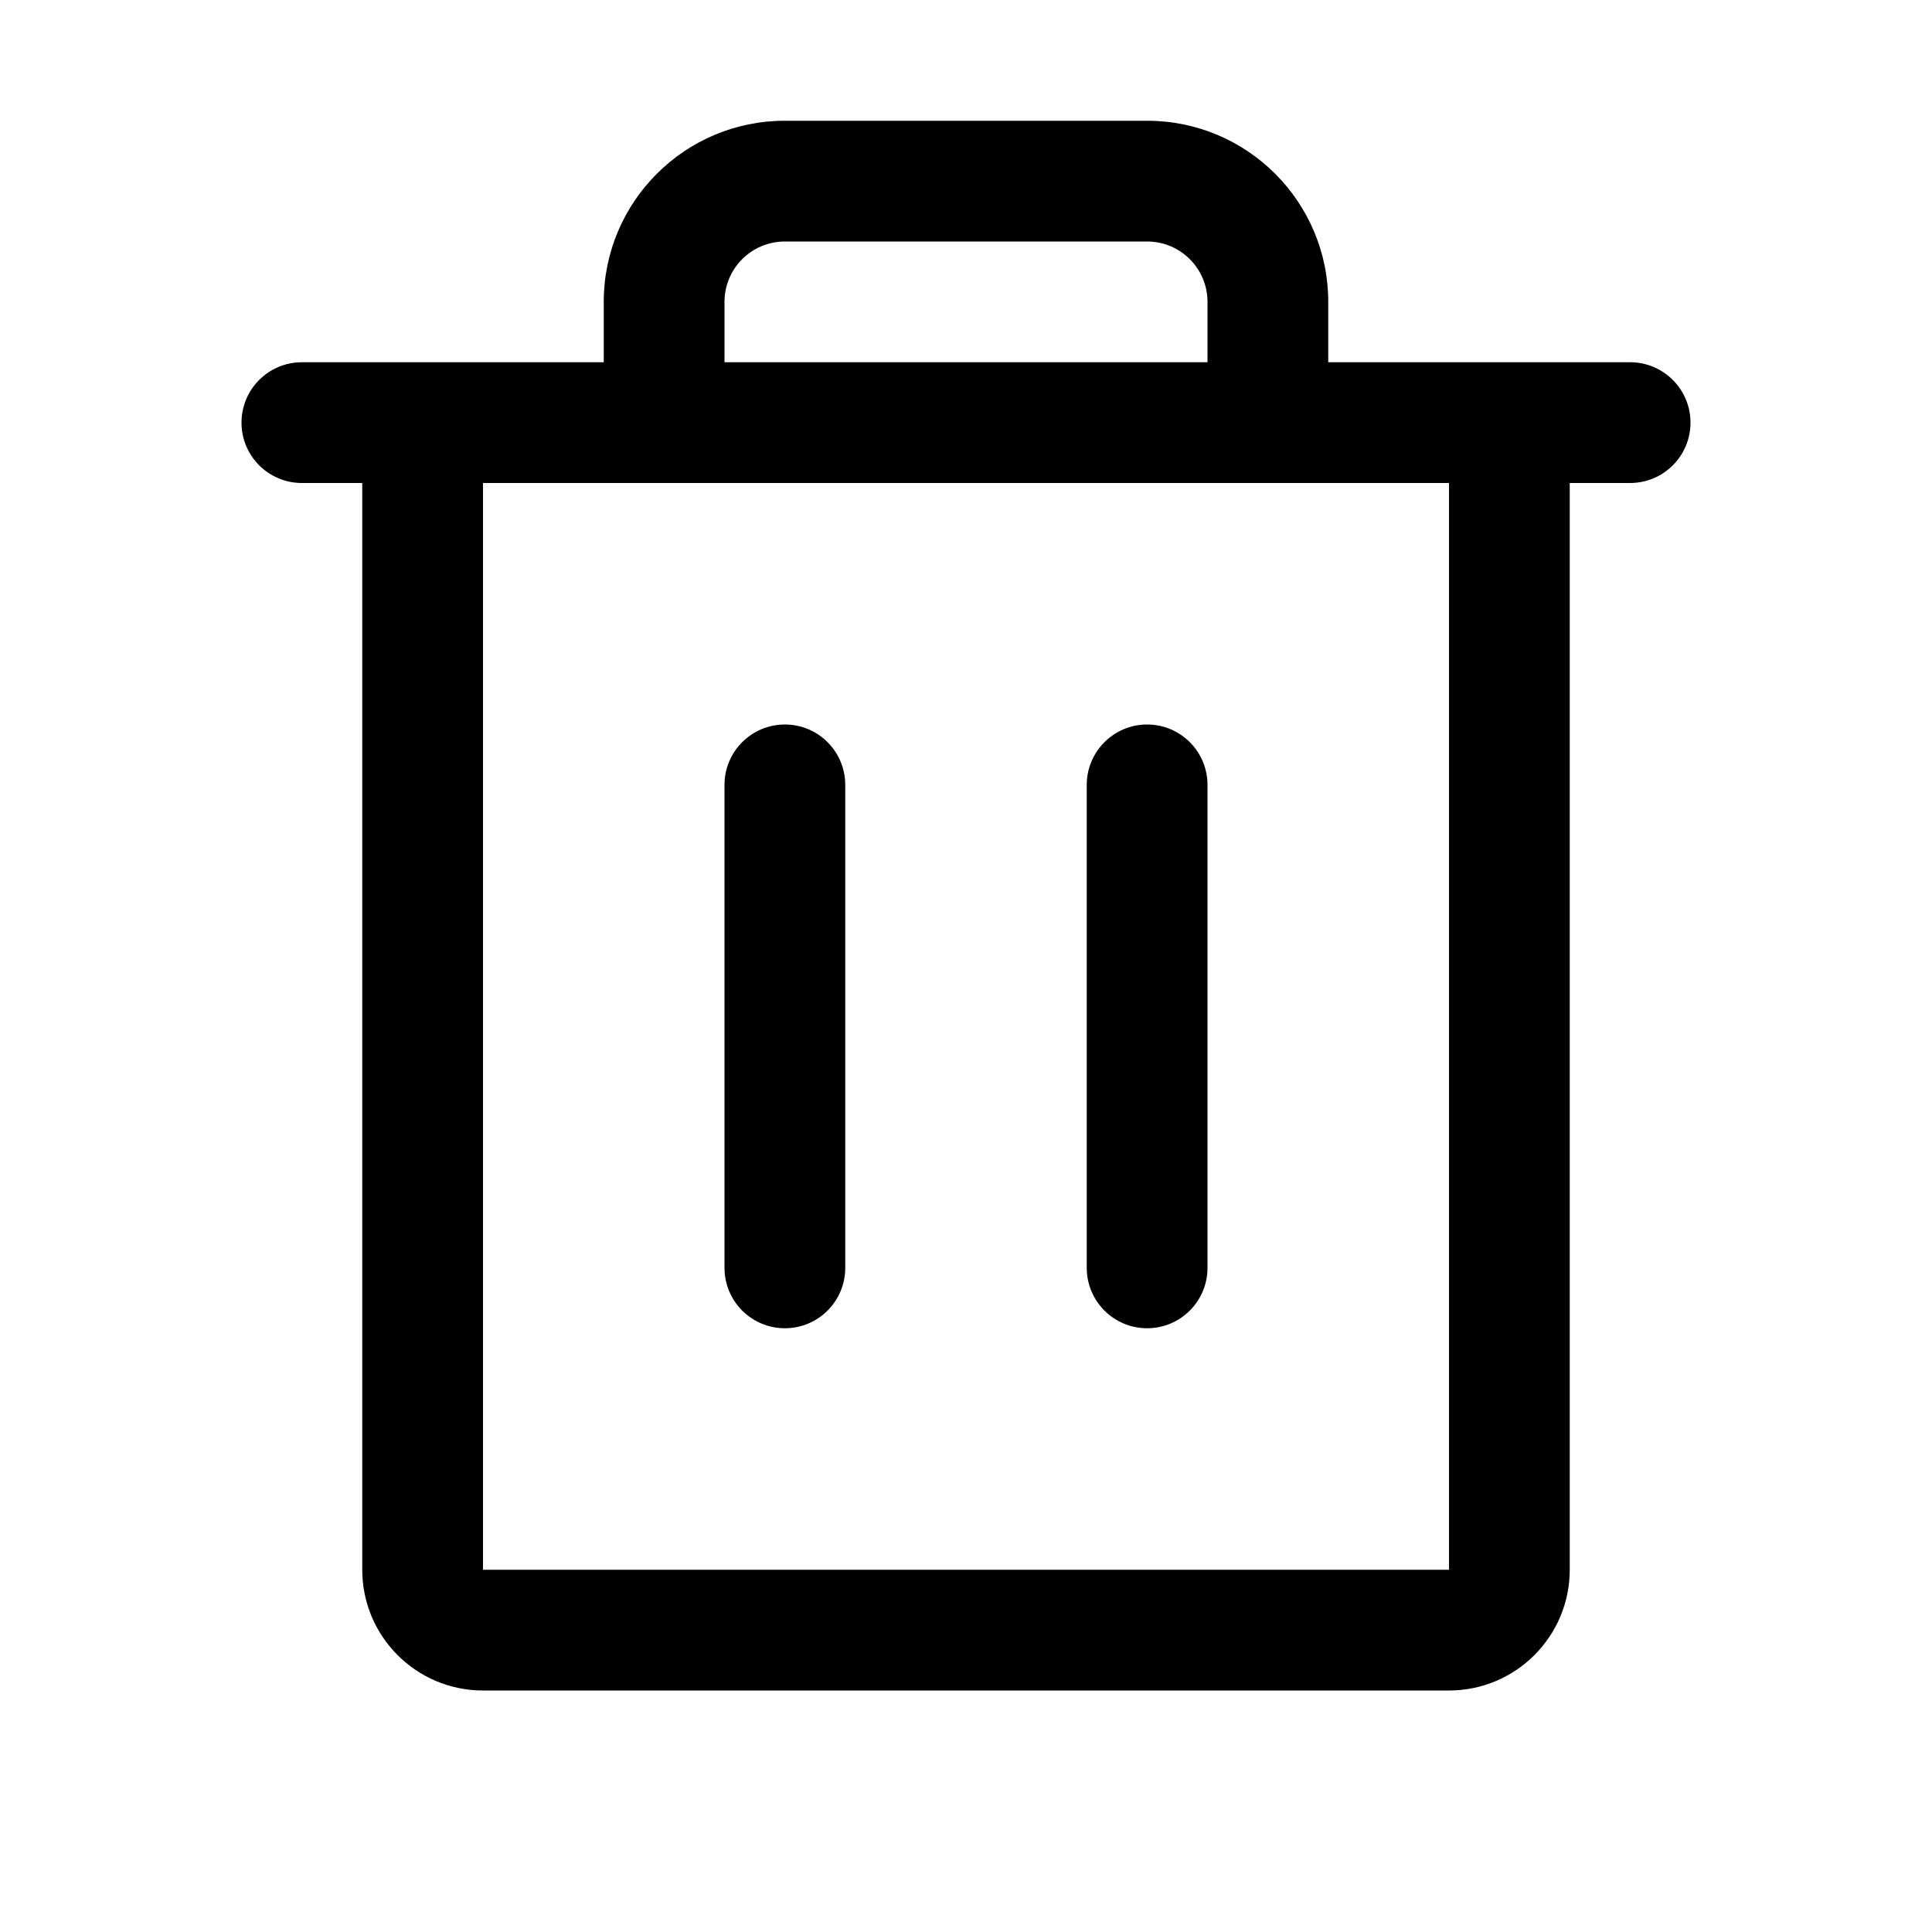
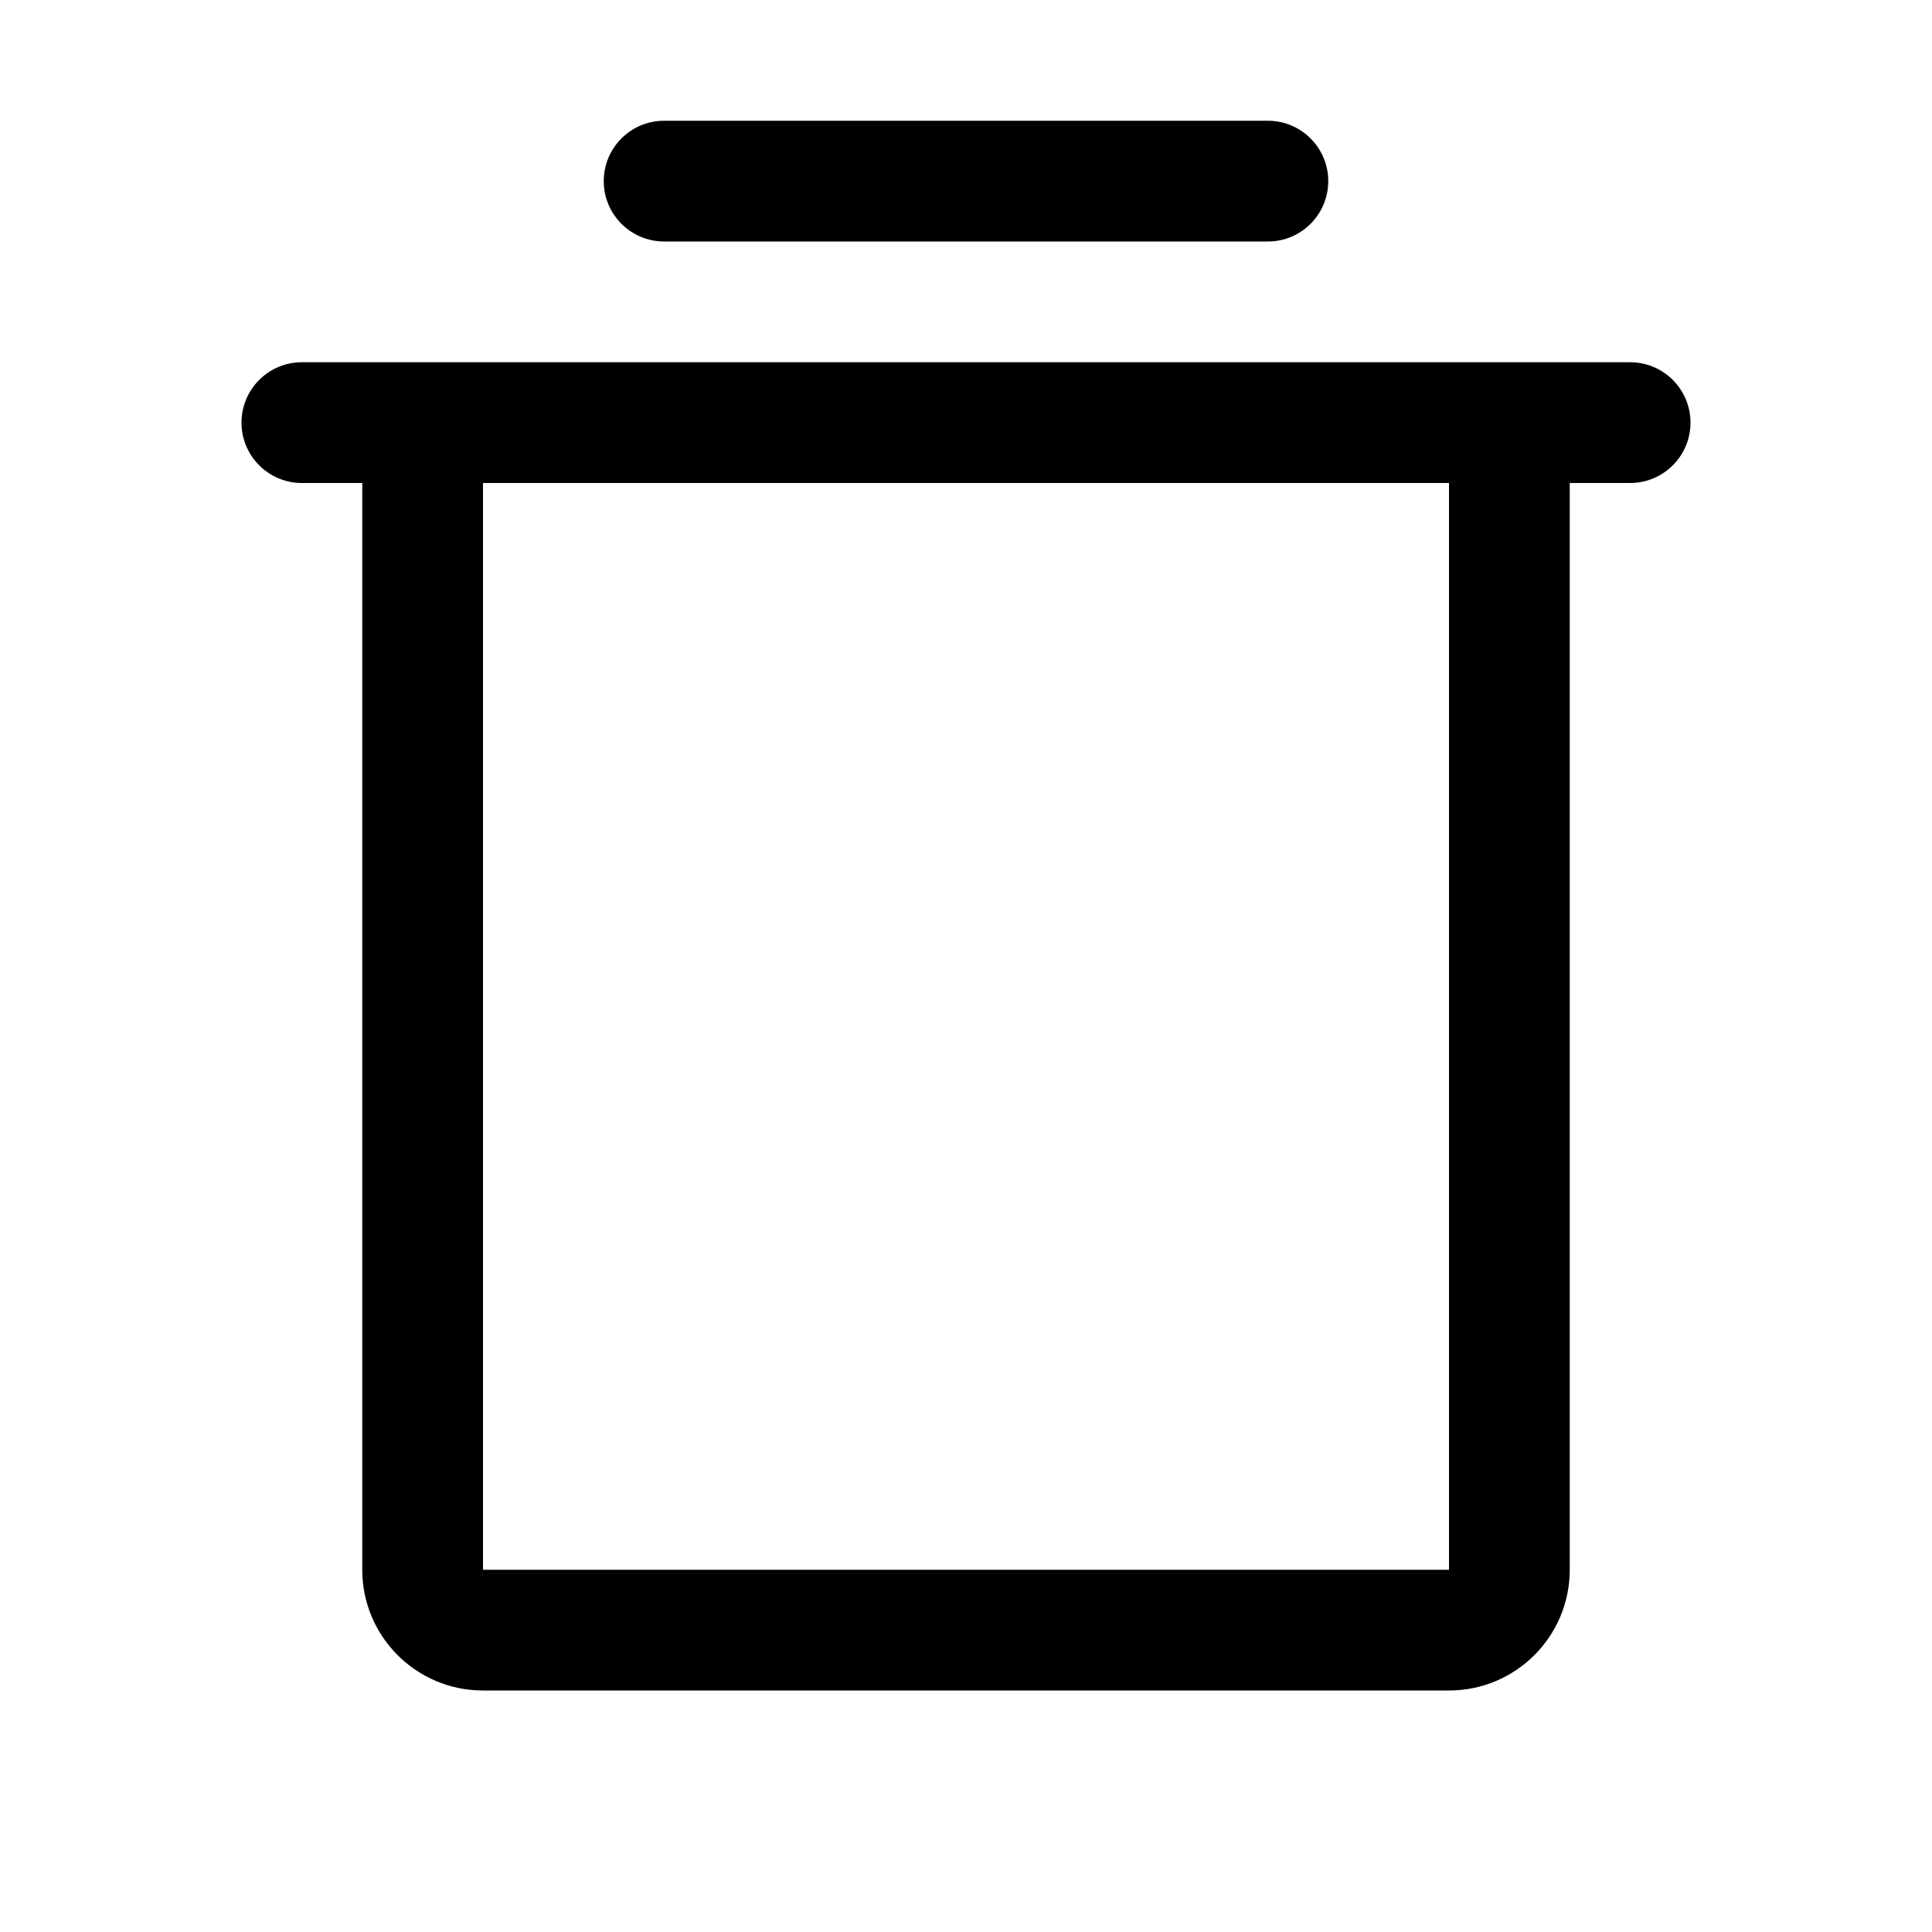
<svg xmlns="http://www.w3.org/2000/svg" width="32" height="32" fill="#000000" viewBox="0 0 256 256">
-   <path d="M216,48H176V40a24,24,0,0,0-24-24H104A24,24,0,0,0,80,40v8H40a8,8,0,0,0,0,16h8V208a16,16,0,0,0,16,16H192a16,16,0,0,0,16-16V64h8a8,8,0,0,0,0-16ZM96,40a8,8,0,0,1,8-8h48a8,8,0,0,1,8,8v8H96Zm96,168H64V64H192ZM112,104v64a8,8,0,0,1-16,0V104a8,8,0,0,1,16,0Zm48,0v64a8,8,0,0,1-16,0V104a8,8,0,0,1,16,0Z" />
+   <path d="M216,48H40a8,8,0,0,0,0,16h8V208a16,16,0,0,0,16,16H192a16,16,0,0,0,16-16V64h8a8,8,0,0,0,0-16ZM192,208H64V64H192ZM80,24a8,8,0,0,1,8-8h80a8,8,0,0,1,0,16H88A8,8,0,0,1,80,24Z" />
</svg>
